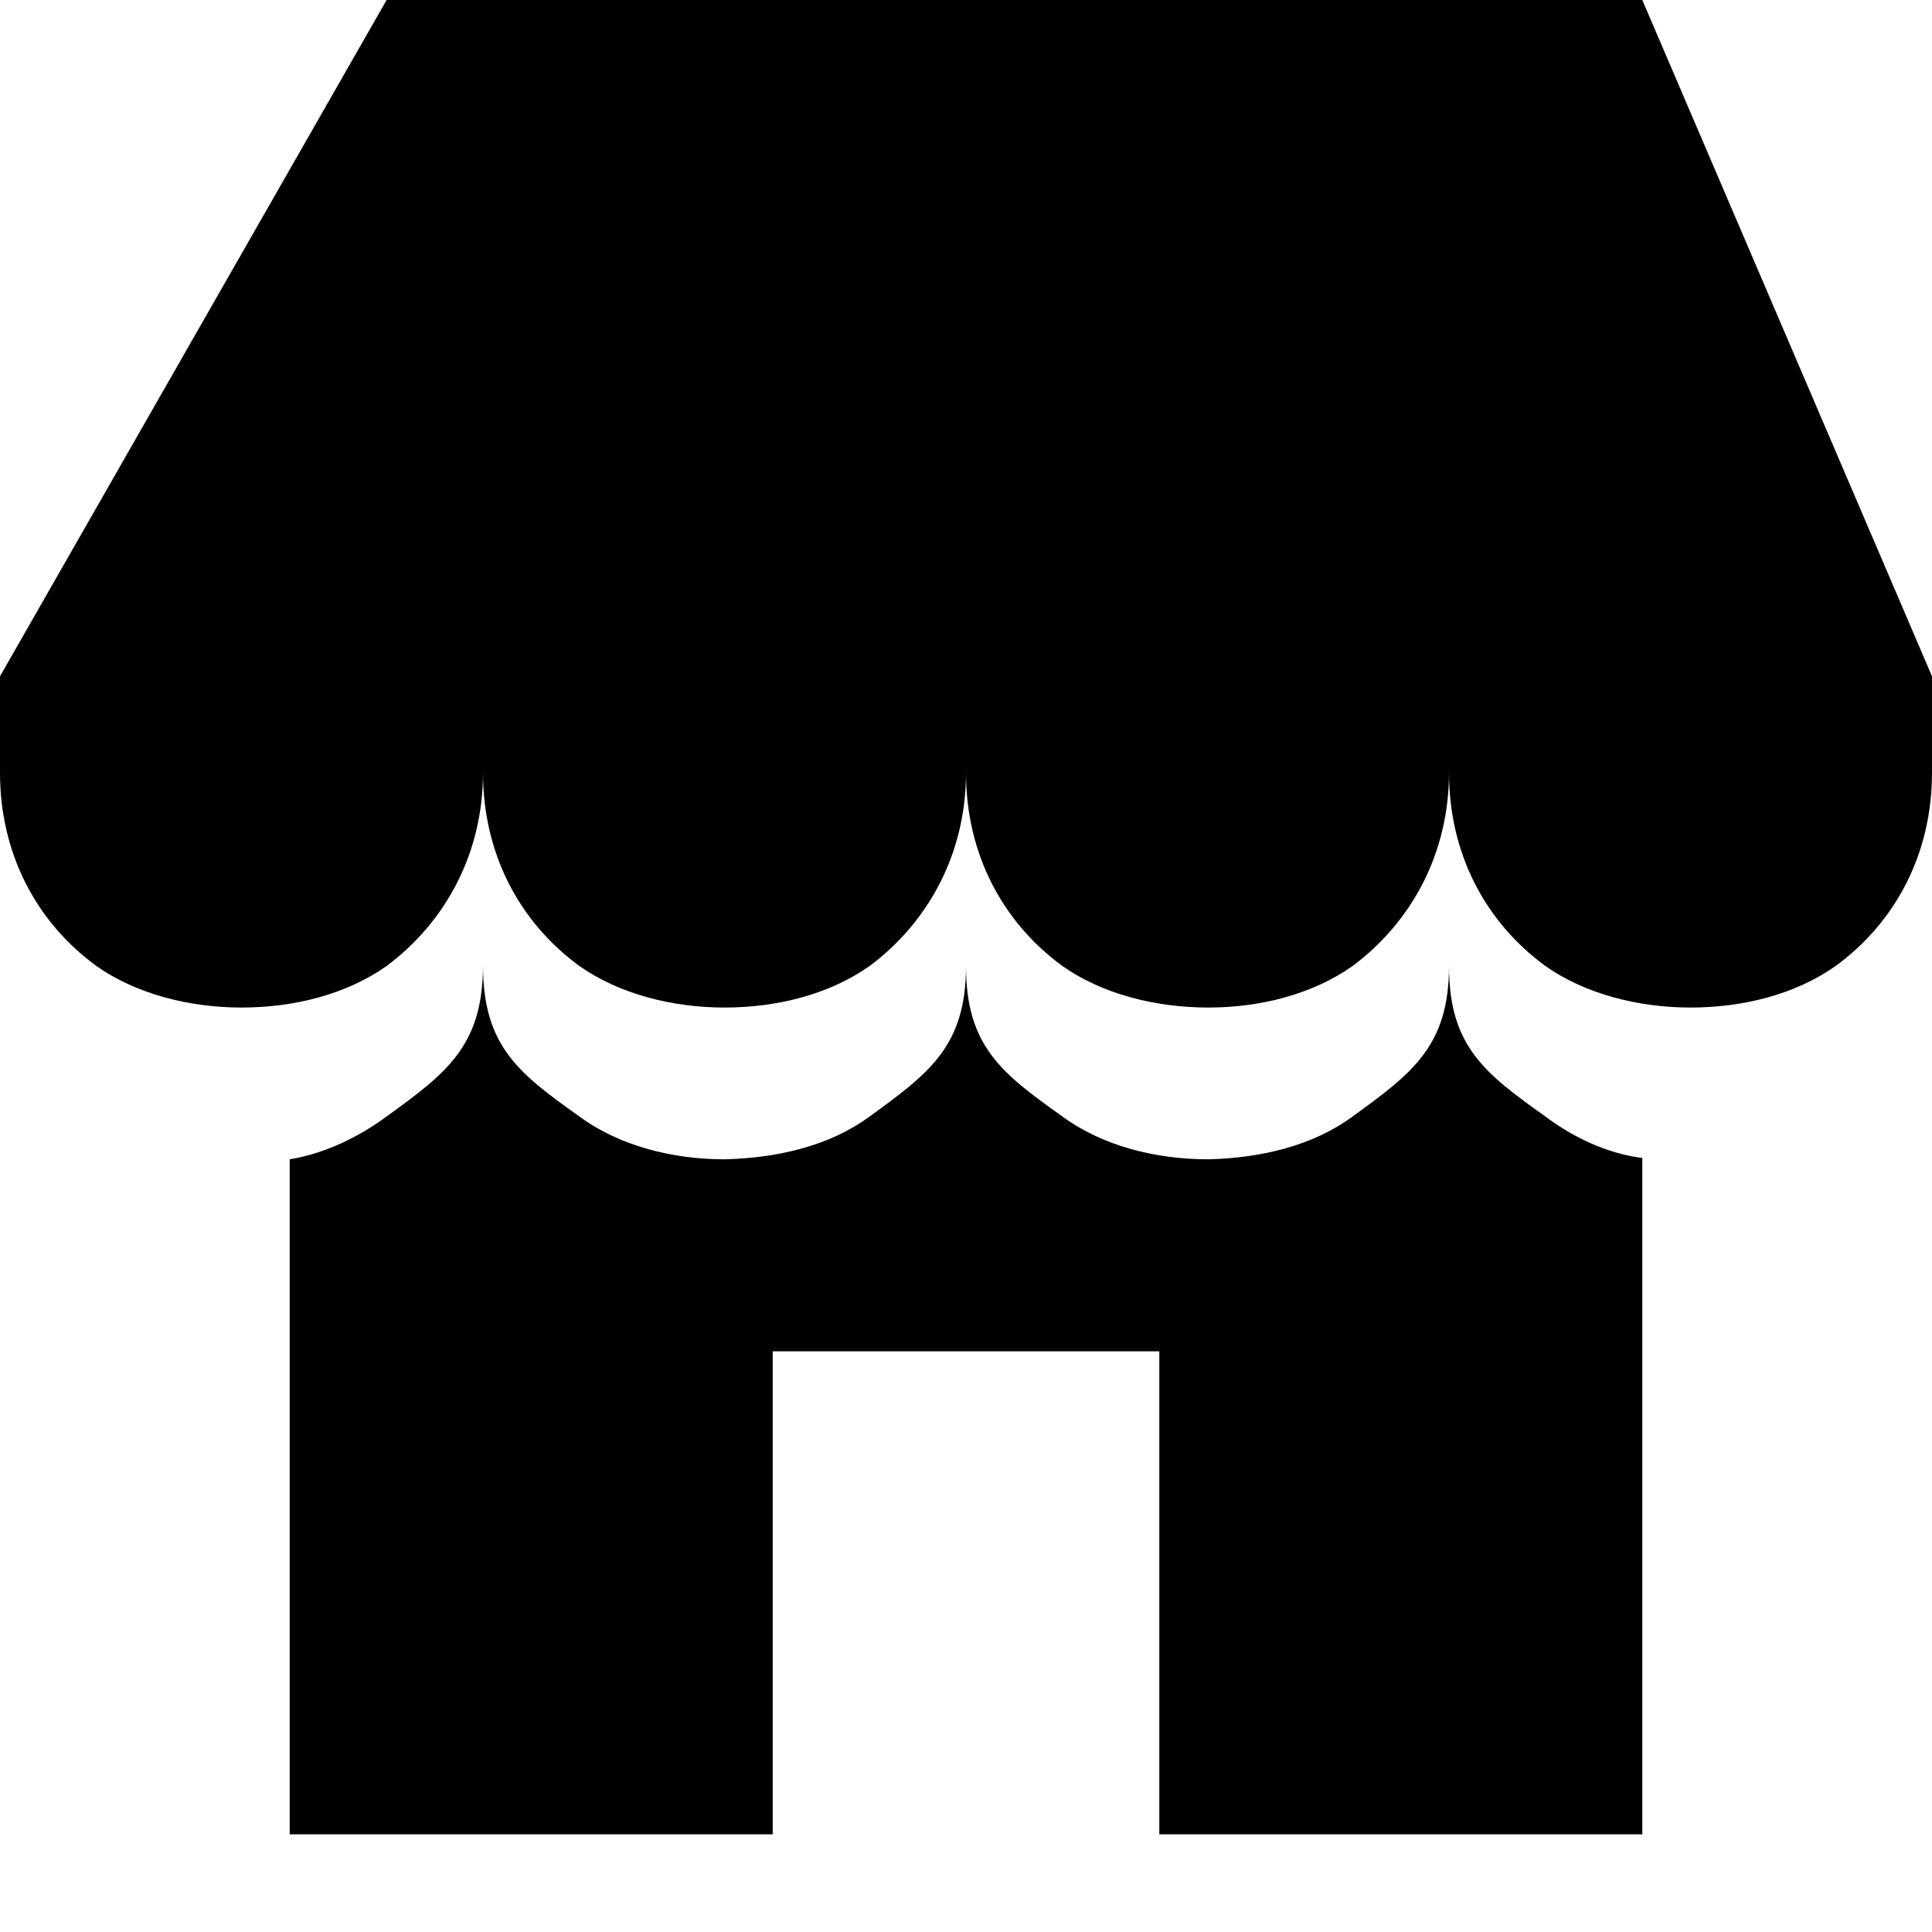
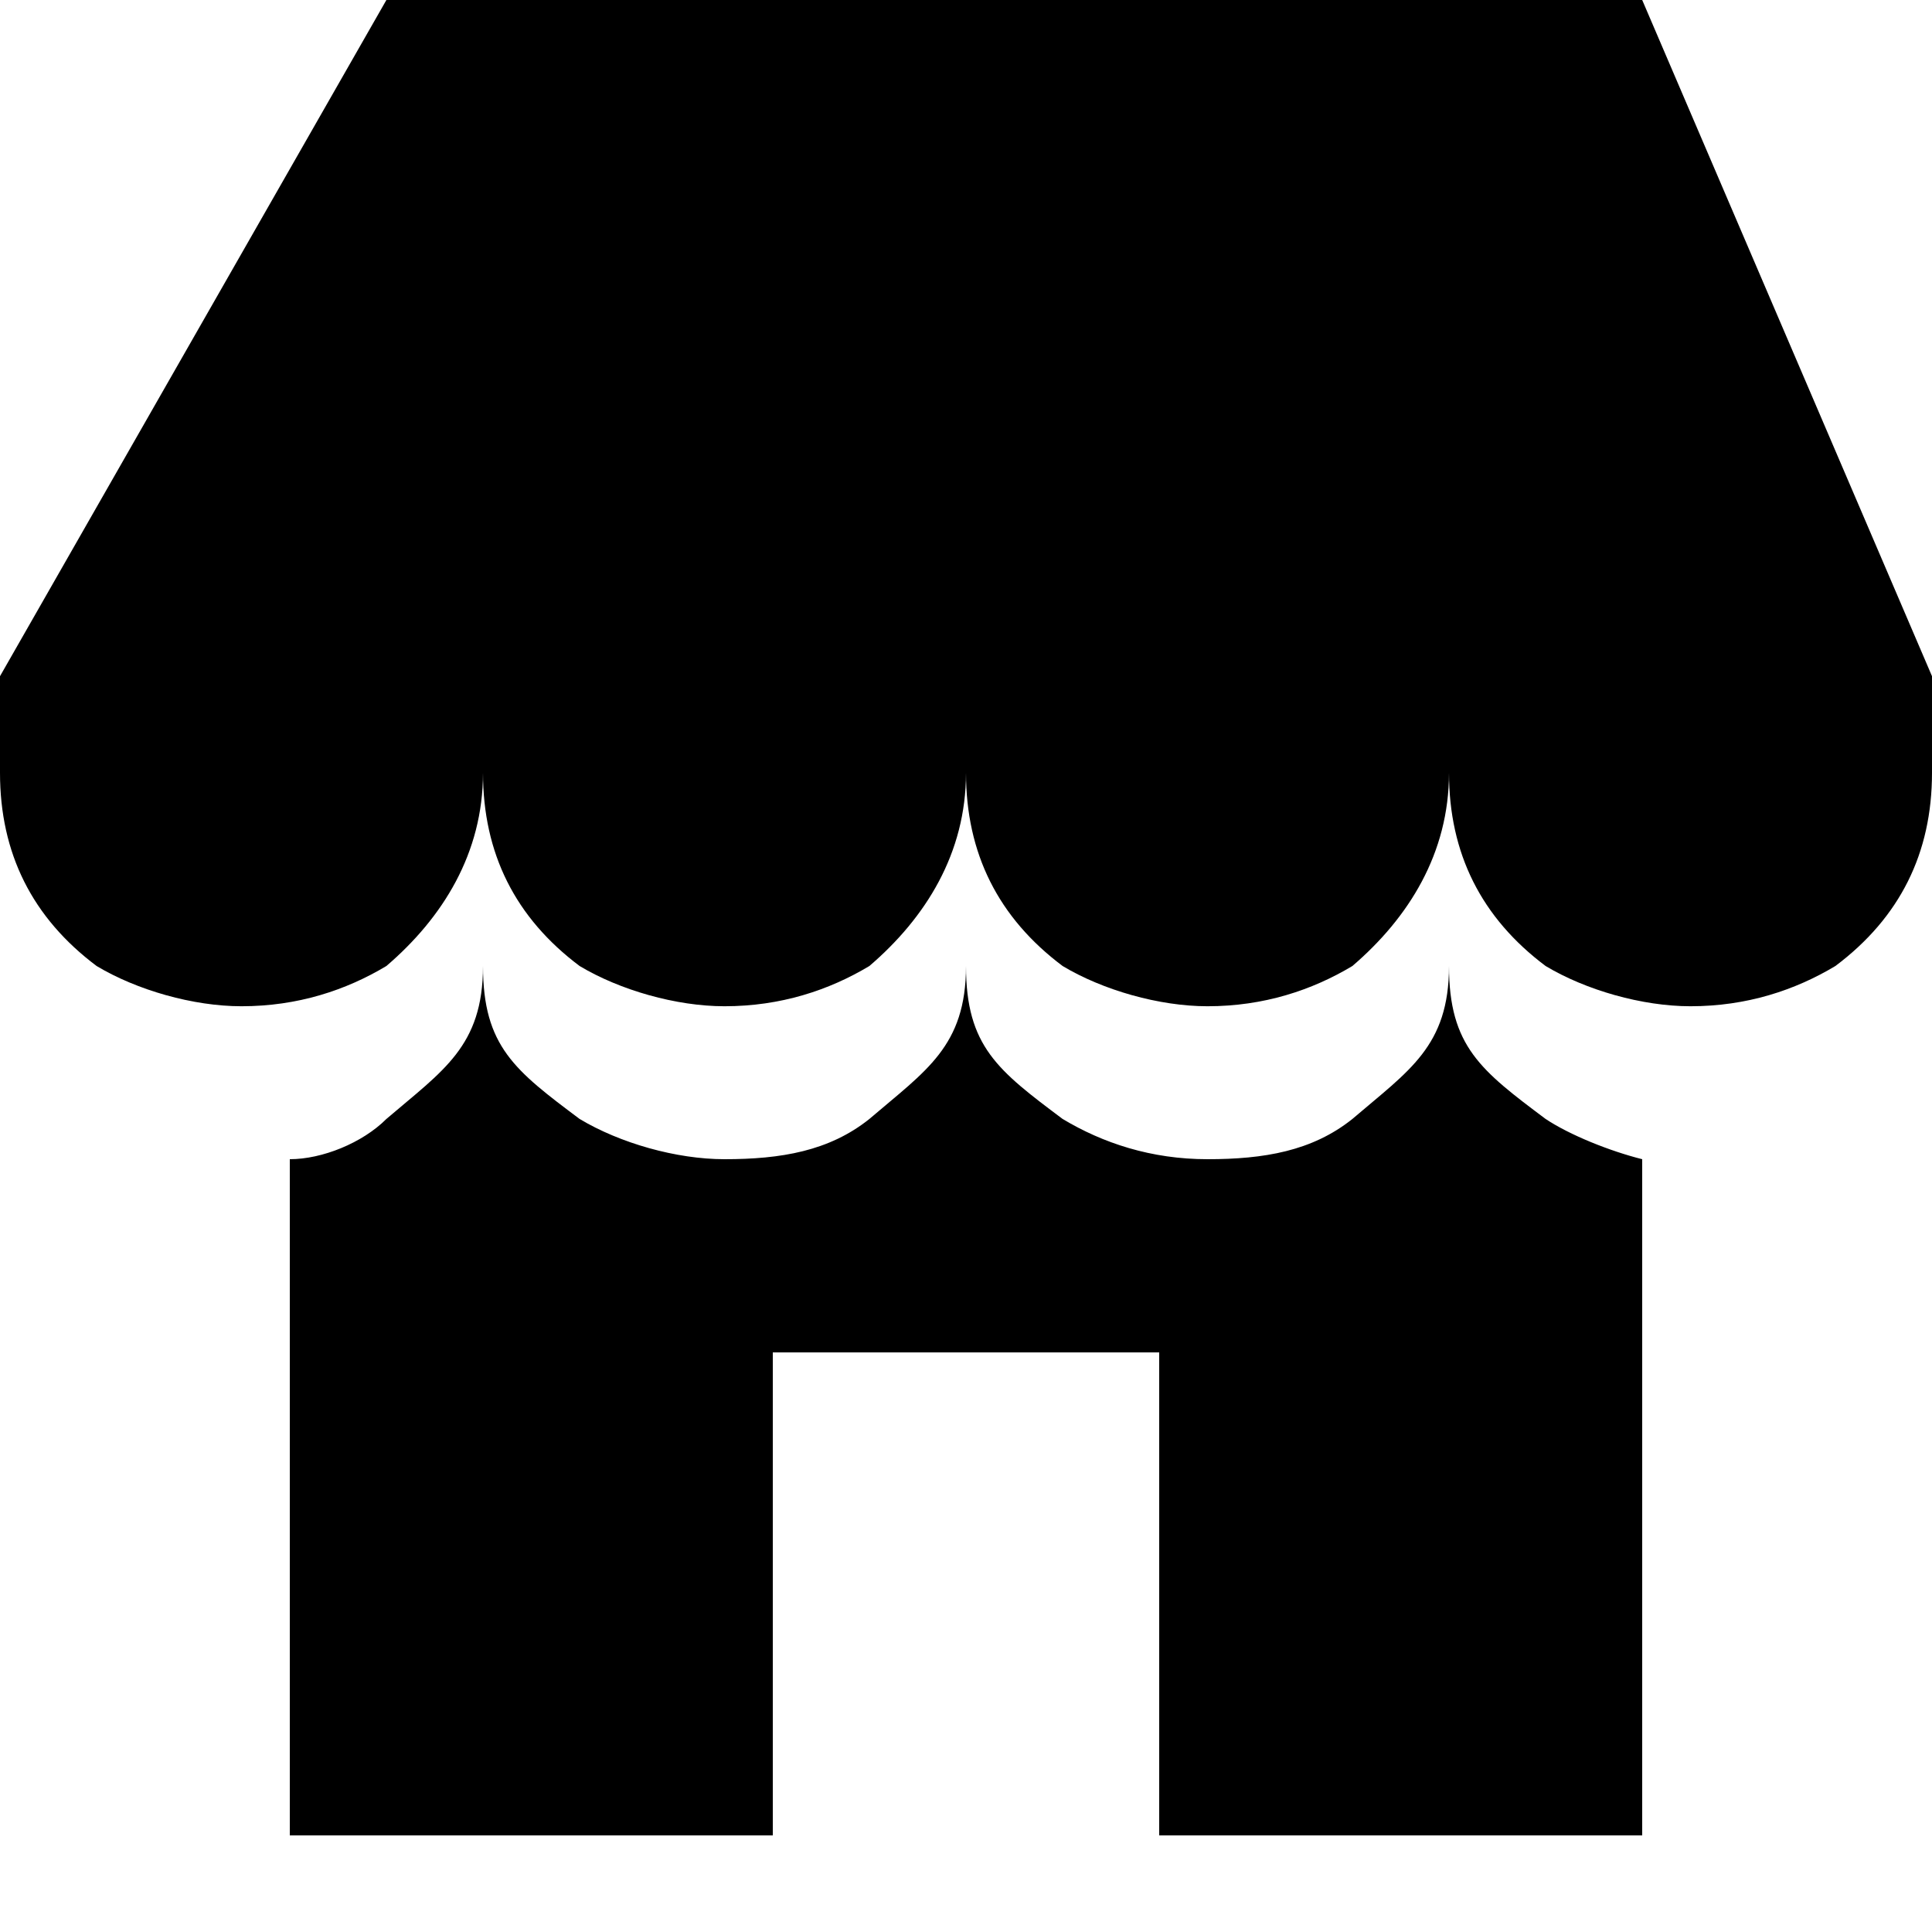
- <svg xmlns="http://www.w3.org/2000/svg" width="24px" height="24px" viewBox="0 0 18 18" version="1.1">
+ <svg xmlns="http://www.w3.org/2000/svg" version="1.1" id="Layer_1" x="0px" y="0px" viewBox="0 0 24 24" style="enable-background:new 0 0 24 24;" xml:space="preserve">
  <g id="surface1">
-     <path style=" stroke:none;fill-rule:nonzero;fill:rgb(0%,0%,0%);fill-opacity:1;" d="M 0.898 9 C 1.27 9.262 1.766 9.387 2.25 9.387 C 2.746 9.387 3.23 9.262 3.602 9 C 4.156 8.586 4.5 7.945 4.5 7.199 C 4.5 7.945 4.832 8.586 5.398 9 C 5.77 9.262 6.266 9.387 6.75 9.387 C 7.246 9.387 7.73 9.262 8.102 9 C 8.656 8.586 9 7.945 9 7.199 C 9 7.945 9.332 8.586 9.898 9 C 10.27 9.262 10.766 9.387 11.258 9.387 C 11.746 9.387 12.23 9.262 12.602 9 C 13.156 8.586 13.5 7.945 13.5 7.199 C 13.5 7.945 13.832 8.586 14.398 9 C 14.77 9.262 15.266 9.387 15.75 9.387 C 16.246 9.387 16.73 9.262 17.102 9 C 17.668 8.586 18 7.945 18 7.199 L 18 6.301 L 15.301 0 L 3.602 0 L 0 6.301 L 0 7.199 C 0 7.945 0.332 8.586 0.898 9 Z M 2.699 17.09 L 7.199 17.09 L 7.199 12.59 L 10.801 12.59 L 10.801 17.09 L 15.301 17.09 L 15.301 10.789 C 14.969 10.746 14.652 10.594 14.398 10.402 C 13.832 10 13.5 9.746 13.5 9 C 13.5 9.746 13.156 10 12.602 10.402 C 12.23 10.676 11.746 10.789 11.258 10.801 C 10.766 10.801 10.27 10.676 9.898 10.402 C 9.332 10 9 9.746 9 9 C 9 9.746 8.656 10 8.102 10.402 C 7.73 10.676 7.246 10.789 6.75 10.801 C 6.266 10.801 5.77 10.676 5.398 10.402 C 4.832 10 4.5 9.746 4.5 8.992 C 4.5 9.746 4.156 10 3.602 10.402 C 3.34 10.594 3.031 10.746 2.699 10.801 Z M 2.699 17.09 " />
+     <path d="M1.2,12c0.5,0.3,1.2,0.5,1.8,0.5c0.7,0,1.3-0.2,1.8-0.5C5.5,11.4,6,10.6,6,9.6c0,1,0.4,1.8,1.2,2.4   c0.5,0.3,1.2,0.5,1.8,0.5c0.7,0,1.3-0.2,1.8-0.5c0.7-0.6,1.2-1.4,1.2-2.4c0,1,0.4,1.8,1.2,2.4c0.5,0.3,1.2,0.5,1.8,0.5   c0.7,0,1.3-0.2,1.8-0.5c0.7-0.6,1.2-1.4,1.2-2.4c0,1,0.4,1.8,1.2,2.4c0.5,0.3,1.2,0.5,1.8,0.5c0.7,0,1.3-0.2,1.8-0.5   c0.8-0.6,1.2-1.4,1.2-2.4V8.4L20.4,0H4.8L0,8.4v1.2C0,10.6,0.4,11.4,1.2,12z M3.6,22.8h6v-6h4.8v6h6v-8.4c-0.4-0.1-0.9-0.3-1.2-0.5   C18.4,13.3,18,13,18,12c0,1-0.5,1.3-1.2,1.9c-0.5,0.4-1.1,0.5-1.8,0.5c-0.7,0-1.3-0.2-1.8-0.5C12.4,13.3,12,13,12,12   c0,1-0.5,1.3-1.2,1.9c-0.5,0.4-1.1,0.5-1.8,0.5c-0.6,0-1.3-0.2-1.8-0.5C6.4,13.3,6,13,6,12c0,1-0.5,1.3-1.2,1.9   c-0.3,0.3-0.8,0.5-1.2,0.5V22.8z" />
  </g>
</svg>
